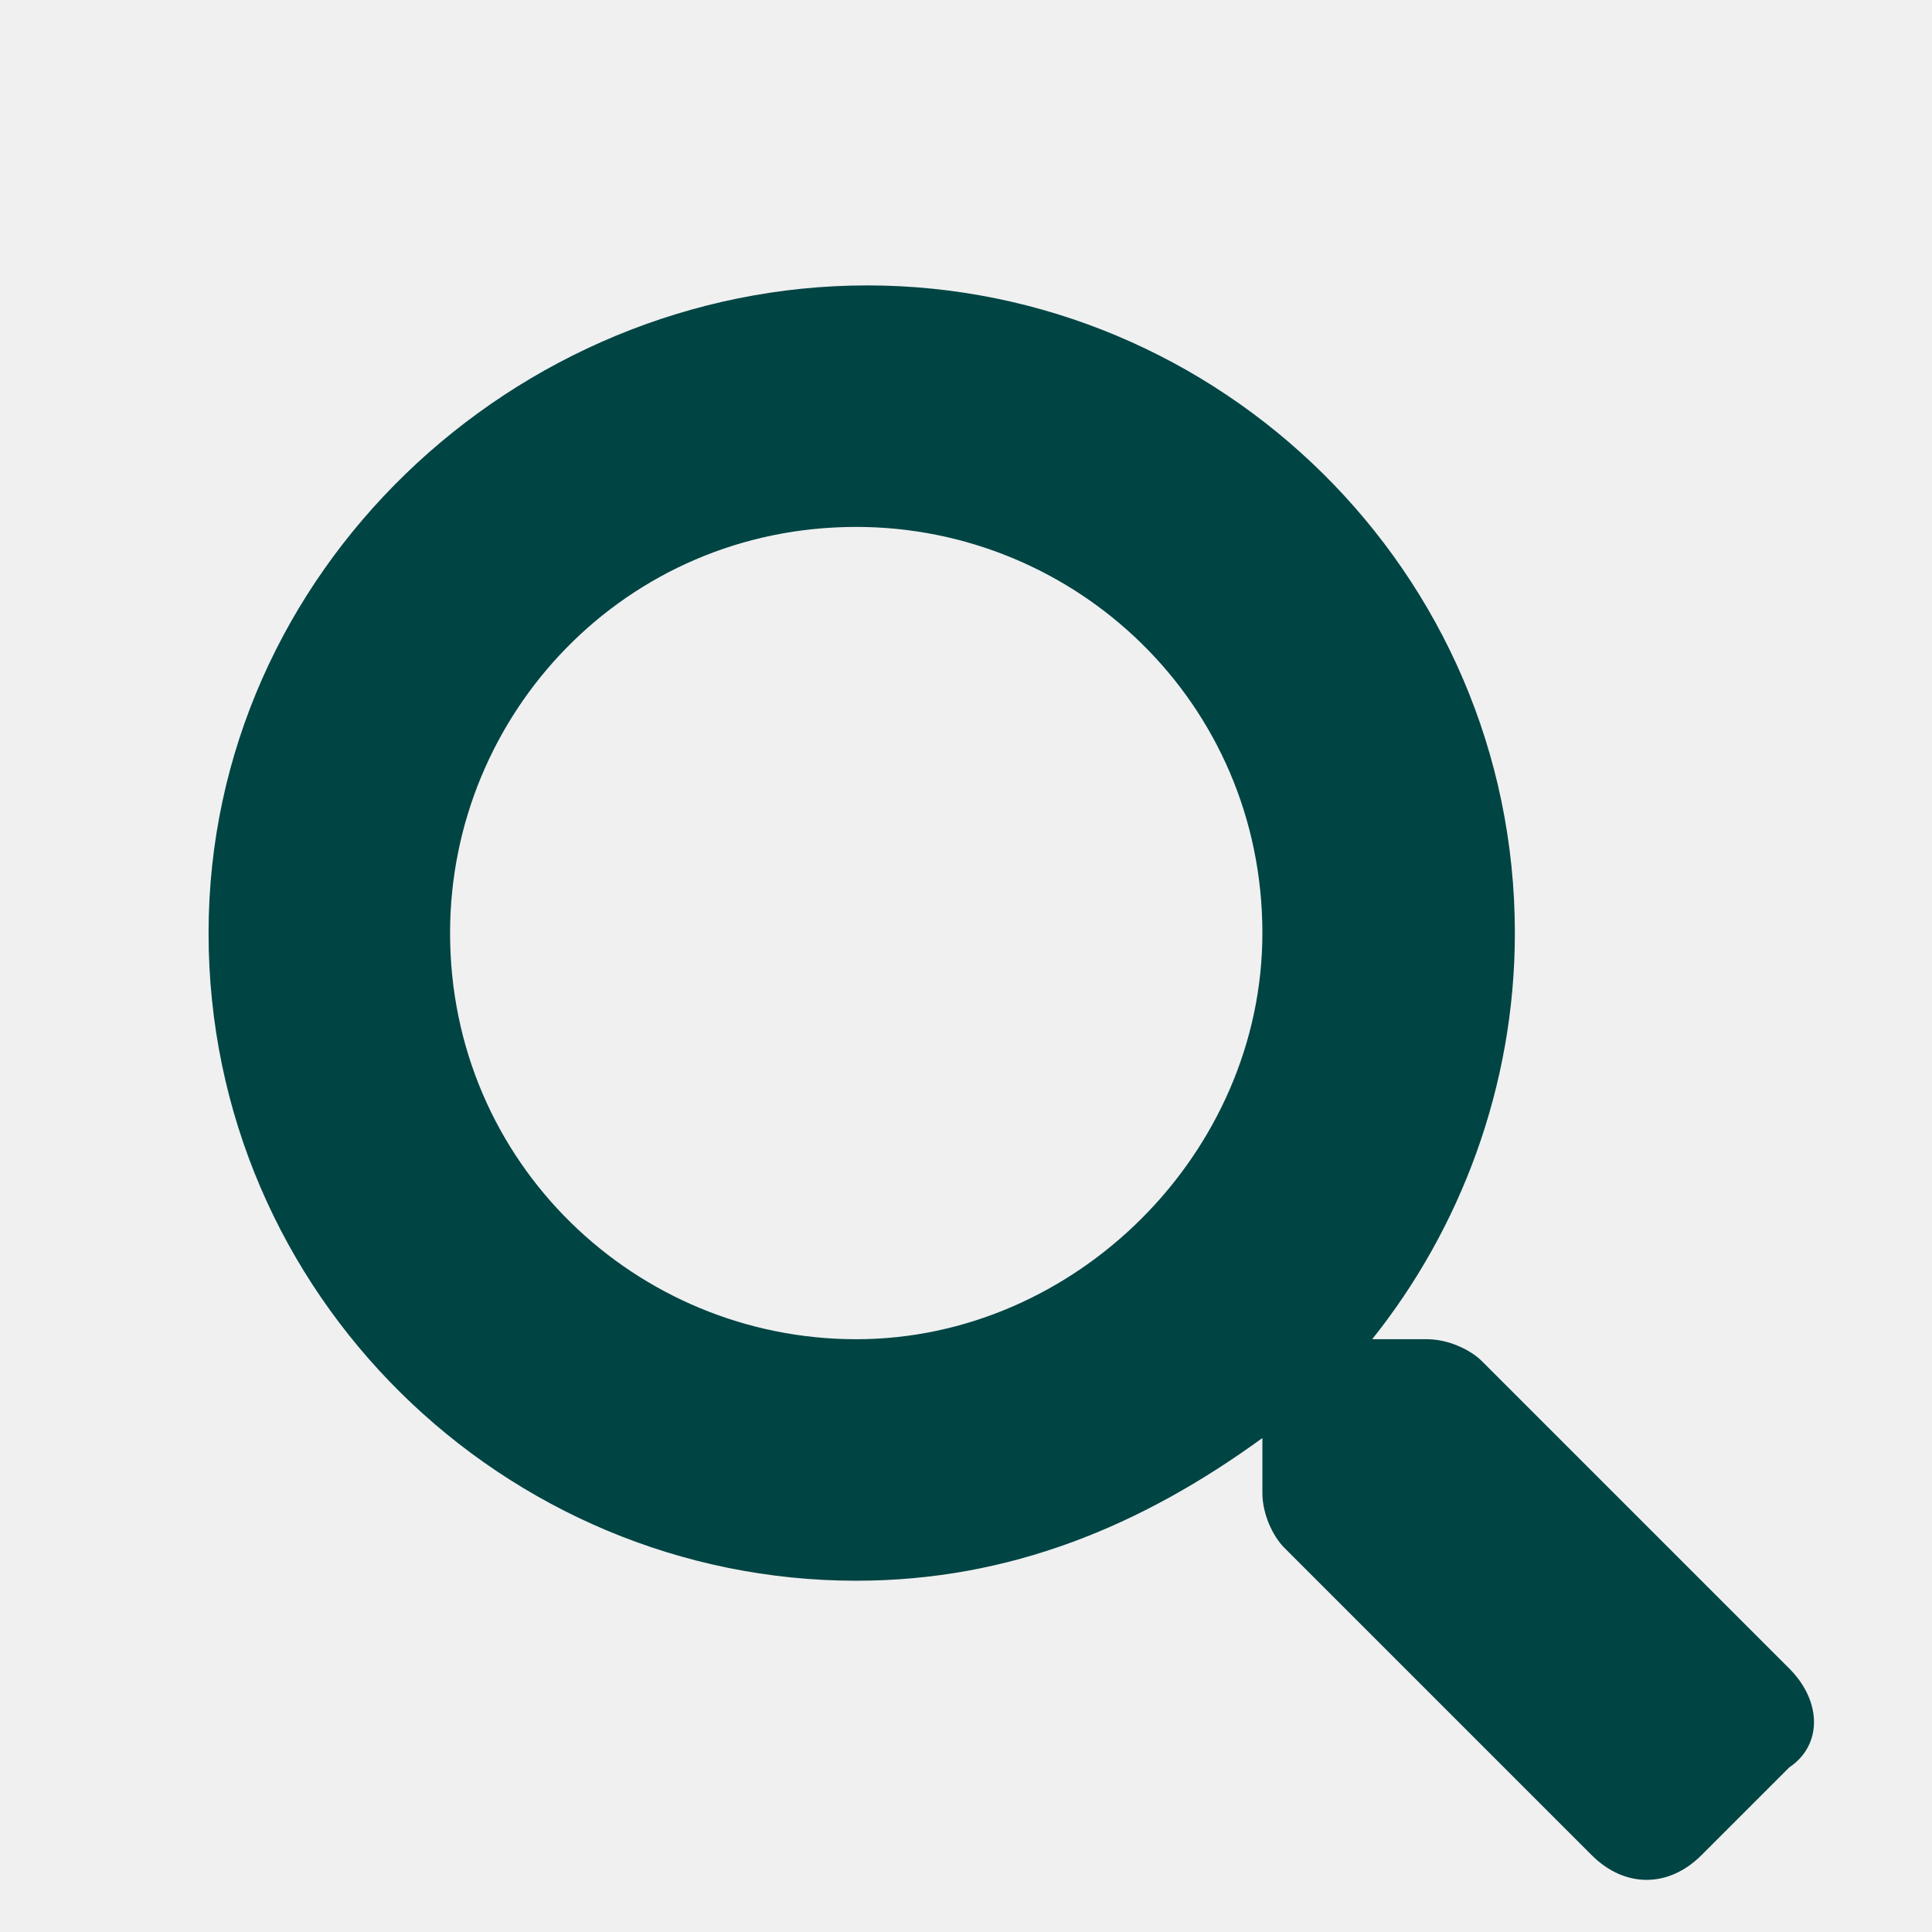
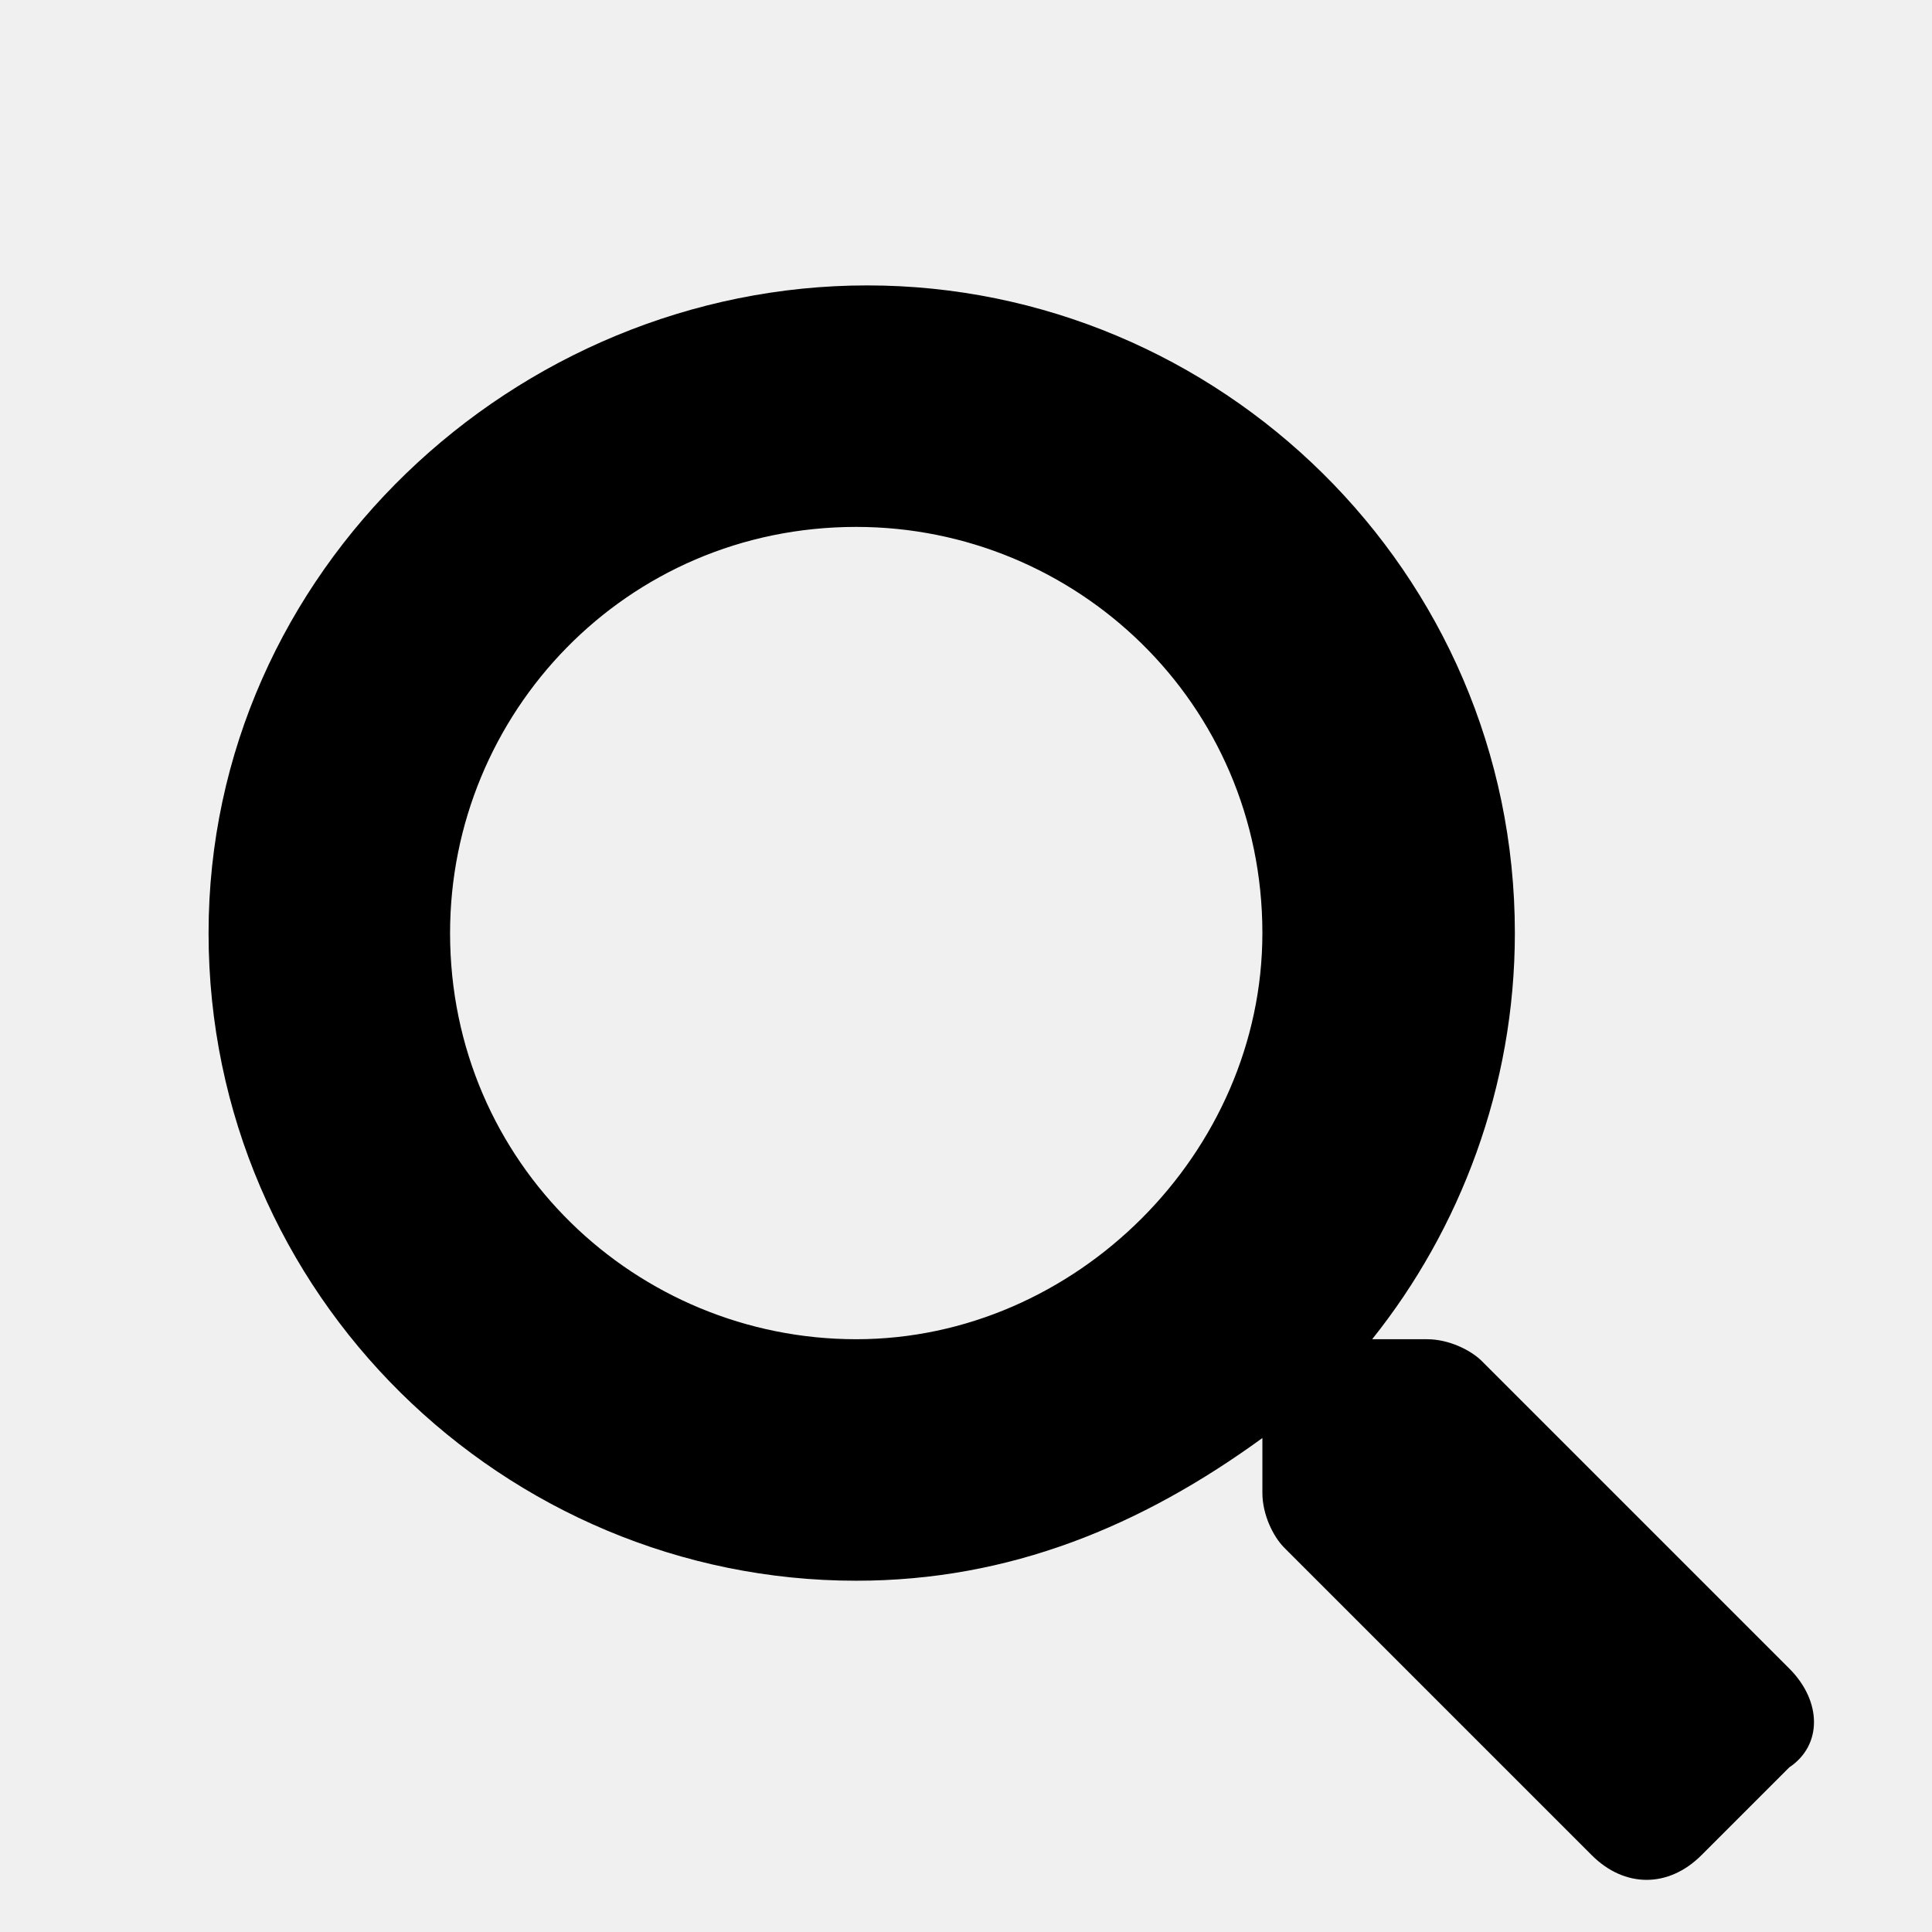
<svg xmlns="http://www.w3.org/2000/svg" version="1.0" x="0px" y="0px" viewBox="0 0 17.6 17.6" style="enable-background:new 0 0 17.6 17.6;" xml:space="preserve">
-   <style type="text/css">
- 	.st0{display:none;}
- 	.st1{display:inline;fill:#B9B9B7;}
- 	.st2{fill:#FFFFFF;}
- 	.st3{fill:#44FFA3;}
- 	.st4{fill:#F0F4F4;}
- 	.st5{clip-path:url(#SVGID_2_);}
- 	.st6{clip-path:url(#SVGID_4_);}
- 	.st7{fill:#44FFA7;}
- 	.st8{clip-path:url(#SVGID_6_);}
- 	.st9{opacity:0.25;fill:none;stroke:#004444;stroke-miterlimit:10;}
- 	.st10{clip-path:url(#SVGID_8_);}
- 	.st11{fill:#E69302;}
- 	.st12{clip-path:url(#SVGID_10_);}
- 	.st13{clip-path:url(#SVGID_12_);}
- 	.st14{clip-path:url(#SVGID_14_);}
- 	.st15{opacity:0.2;fill:none;stroke:#004444;stroke-miterlimit:10;}
- 	.st16{fill:none;stroke:#004444;stroke-miterlimit:10;}
- 	.st17{opacity:0.25;fill:none;stroke:#004444;stroke-width:1.026;stroke-miterlimit:10;}
- 	.st18{clip-path:url(#SVGID_16_);}
- 	.st19{clip-path:url(#SVGID_18_);}
- 	.st20{fill:#004444;}
- 	.st21{fill:#ED9A02;}
- 	.st22{fill:url(#SVGID_21_);}
- 	.st23{fill:none;stroke:#FFFFFF;stroke-miterlimit:10;}
- 	.st24{opacity:0.15;}
- 	.st25{opacity:6.000000e-02;fill:none;stroke:#004444;stroke-width:15;stroke-miterlimit:10;}
- 	.st26{opacity:0.85;fill:#004444;}
- 	.st27{fill:#EEEEEE;}
- 	.st28{opacity:0.2;fill:none;stroke:#004444;stroke-width:8;stroke-linecap:round;stroke-miterlimit:10;}
- 	.st29{fill:#2F2912;}
- 	.st30{opacity:0.8;fill:#004444;}
- 	.st31{fill:#80807A;}
- 	.st32{fill:#1D1D1B;}
- 	.st33{fill:#002595;}
- 	.st34{fill:none;}
- 	.st35{fill:none;stroke:#004444;stroke-width:1.5;stroke-miterlimit:10;}
- 	.st36{clip-path:url(#SVGID_31_);}
- 	.st37{fill:none;stroke:#C62E7F;stroke-width:0.75;stroke-miterlimit:10;}
- 	.st38{clip-path:url(#SVGID_33_);}
- 	.st39{fill:none;stroke:#C62E7F;stroke-miterlimit:10;}
- 	.st40{display:inline;}
- 	.st41{fill:none;stroke:#C62E7F;stroke-width:0.1;stroke-miterlimit:10;}
- 	.st42{fill:none;stroke:#0085CF;stroke-width:0.136;stroke-miterlimit:10;}
- 	.st43{fill:none;stroke:#0085CF;stroke-width:0.138;stroke-miterlimit:10;}
- 	.st44{display:inline;fill:none;stroke:#C62E7F;stroke-width:0.1;stroke-miterlimit:10;}
- </style>
-   <g id="Ebene_2" class="st0">
-     <rect x="-12075.4" y="-7544.8" class="st1" width="16487.4" height="16487.4" />
-   </g>
  <g id="Ebene_1">
    <path class="st20" d="M16.3,15.2l-2.8-2.8c-0.1-0.1-0.3-0.2-0.5-0.2h-0.5c0.8-1,1.3-2.3,1.3-3.7c0-3.3-2.7-5.9-5.9-5.9   S1.9,5.2,1.9,8.5s2.7,5.9,5.9,5.9c1.4,0,2.6-0.5,3.7-1.3v0.5c0,0.2,0.1,0.4,0.2,0.5l2.8,2.8c0.3,0.3,0.7,0.3,1,0l0.8-0.8   C16.6,15.9,16.6,15.5,16.3,15.2z M7.8,12.2c-2,0-3.7-1.6-3.7-3.7c0-2,1.6-3.7,3.7-3.7c2,0,3.7,1.6,3.7,3.7   C11.5,10.5,9.8,12.2,7.8,12.2z" />
  </g>
-   <g id="Grid" class="st0">
- </g>
</svg>
